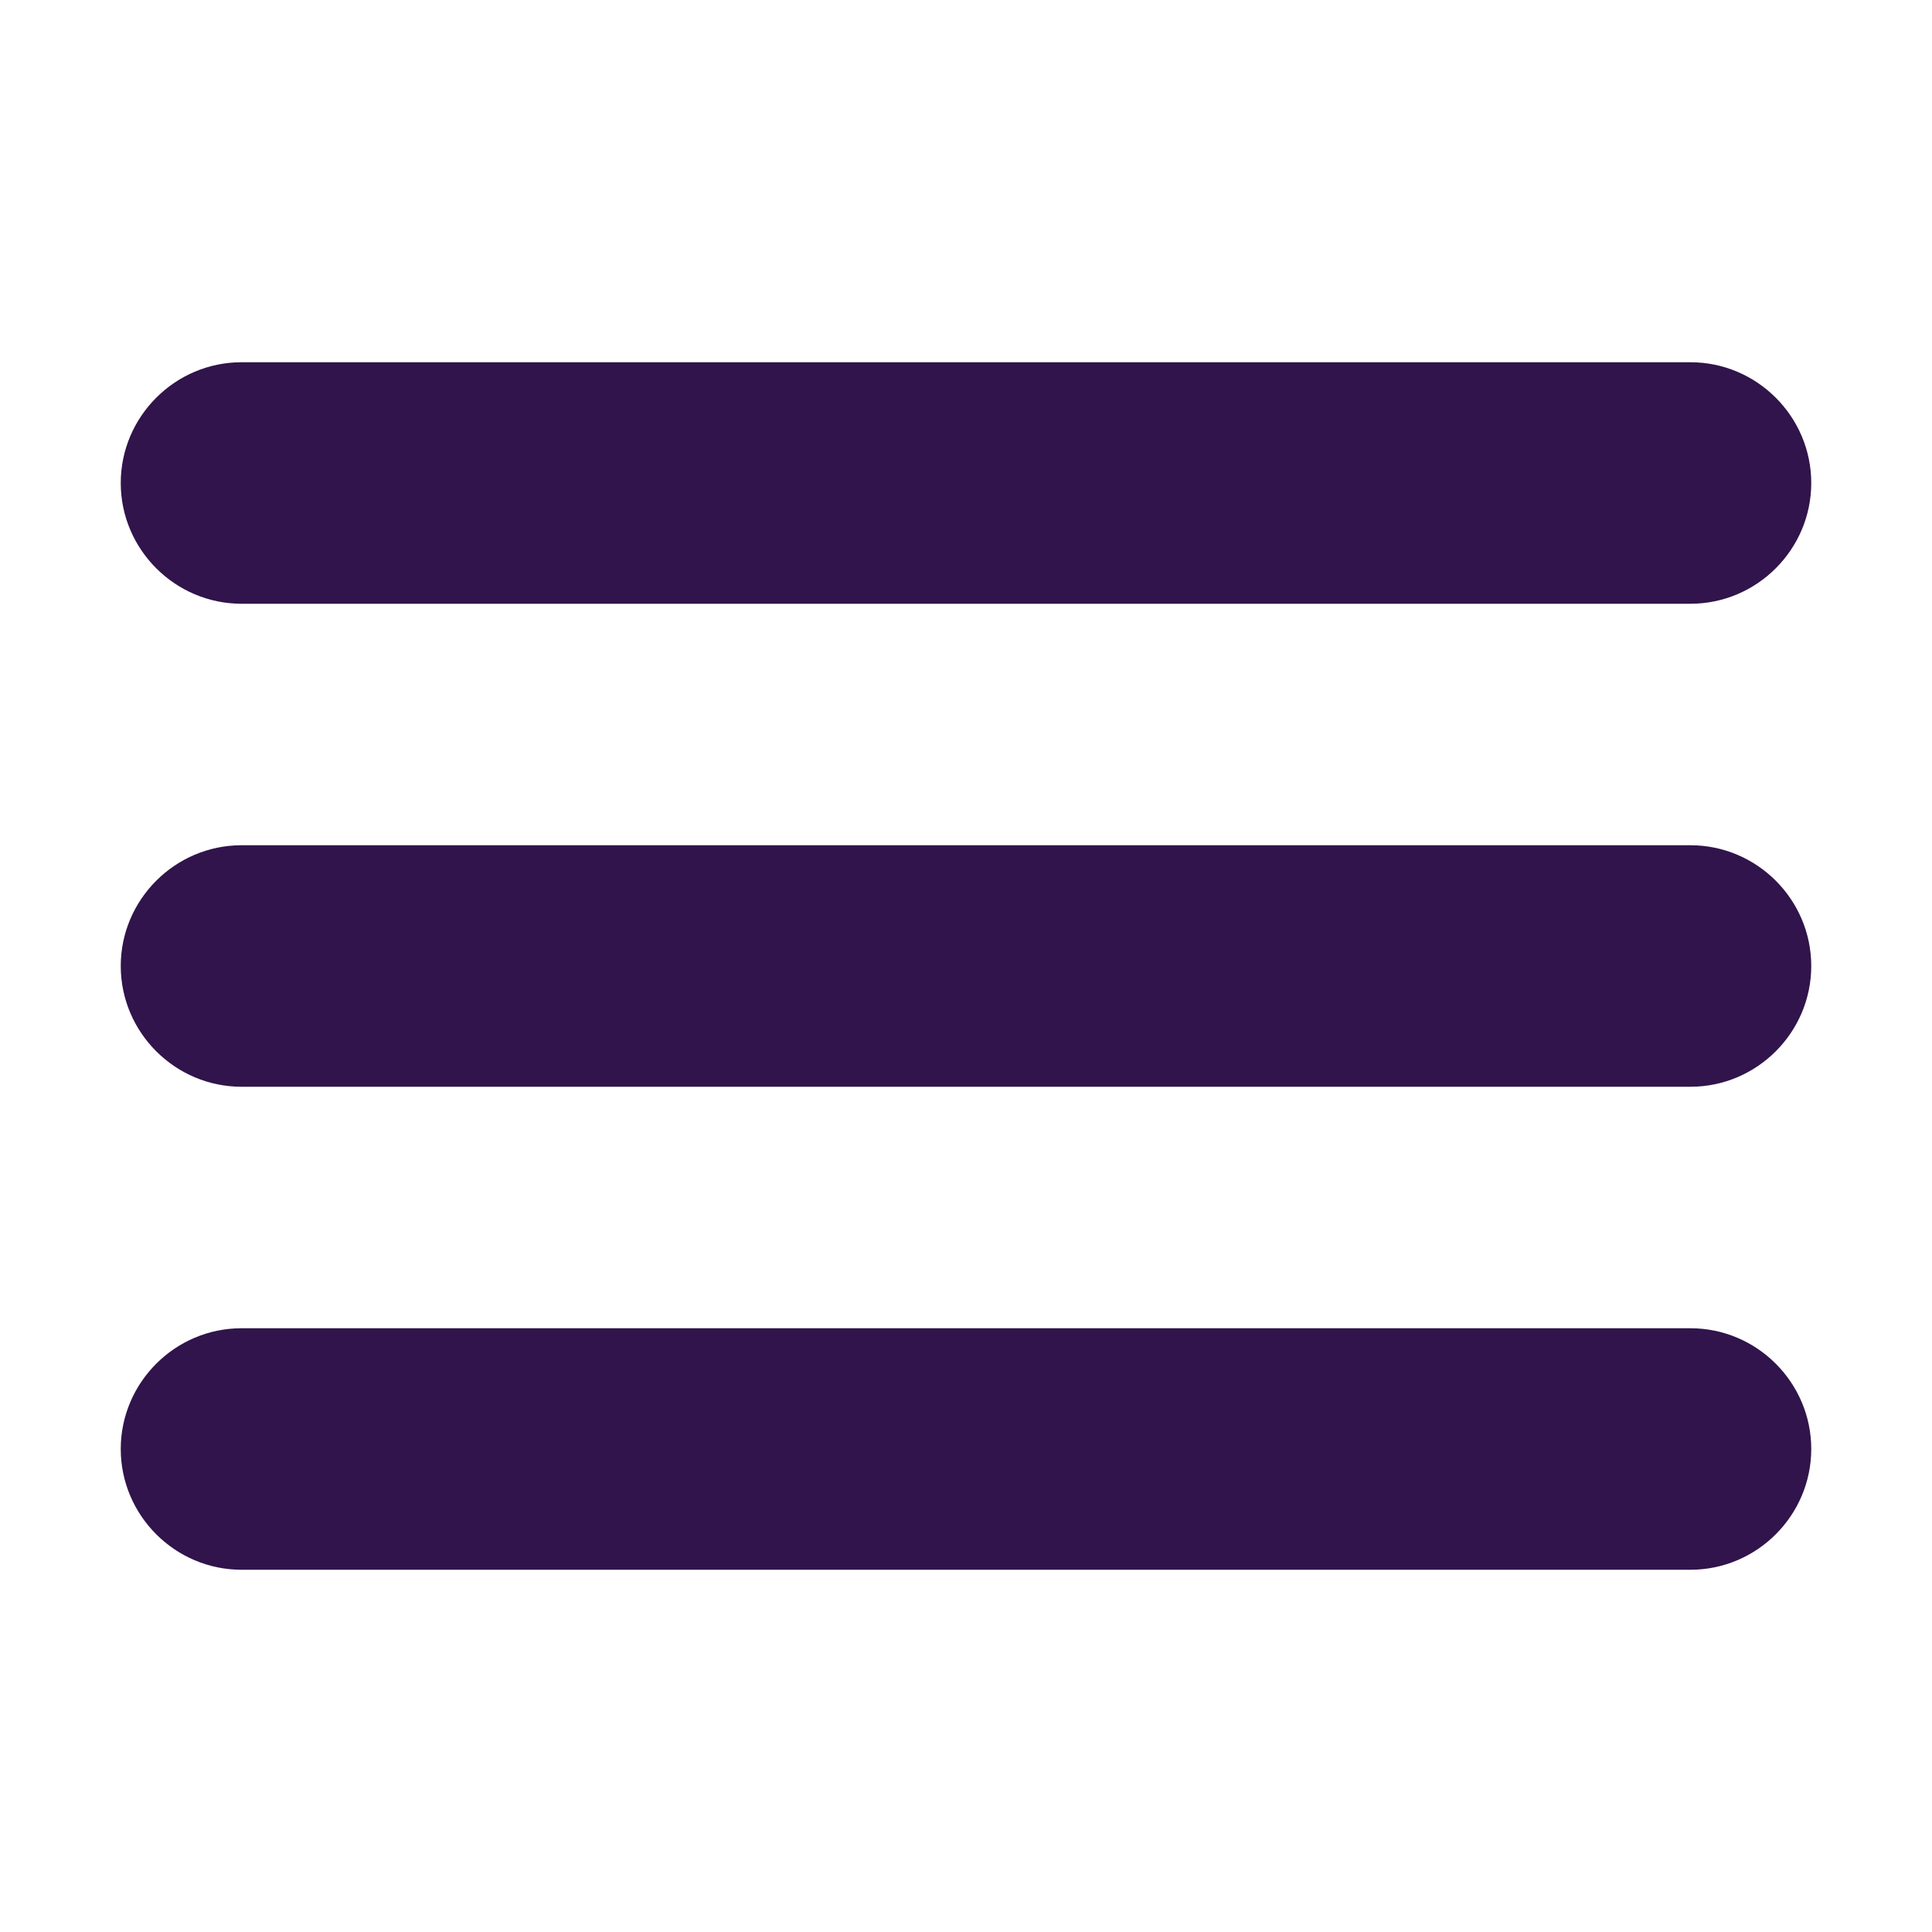
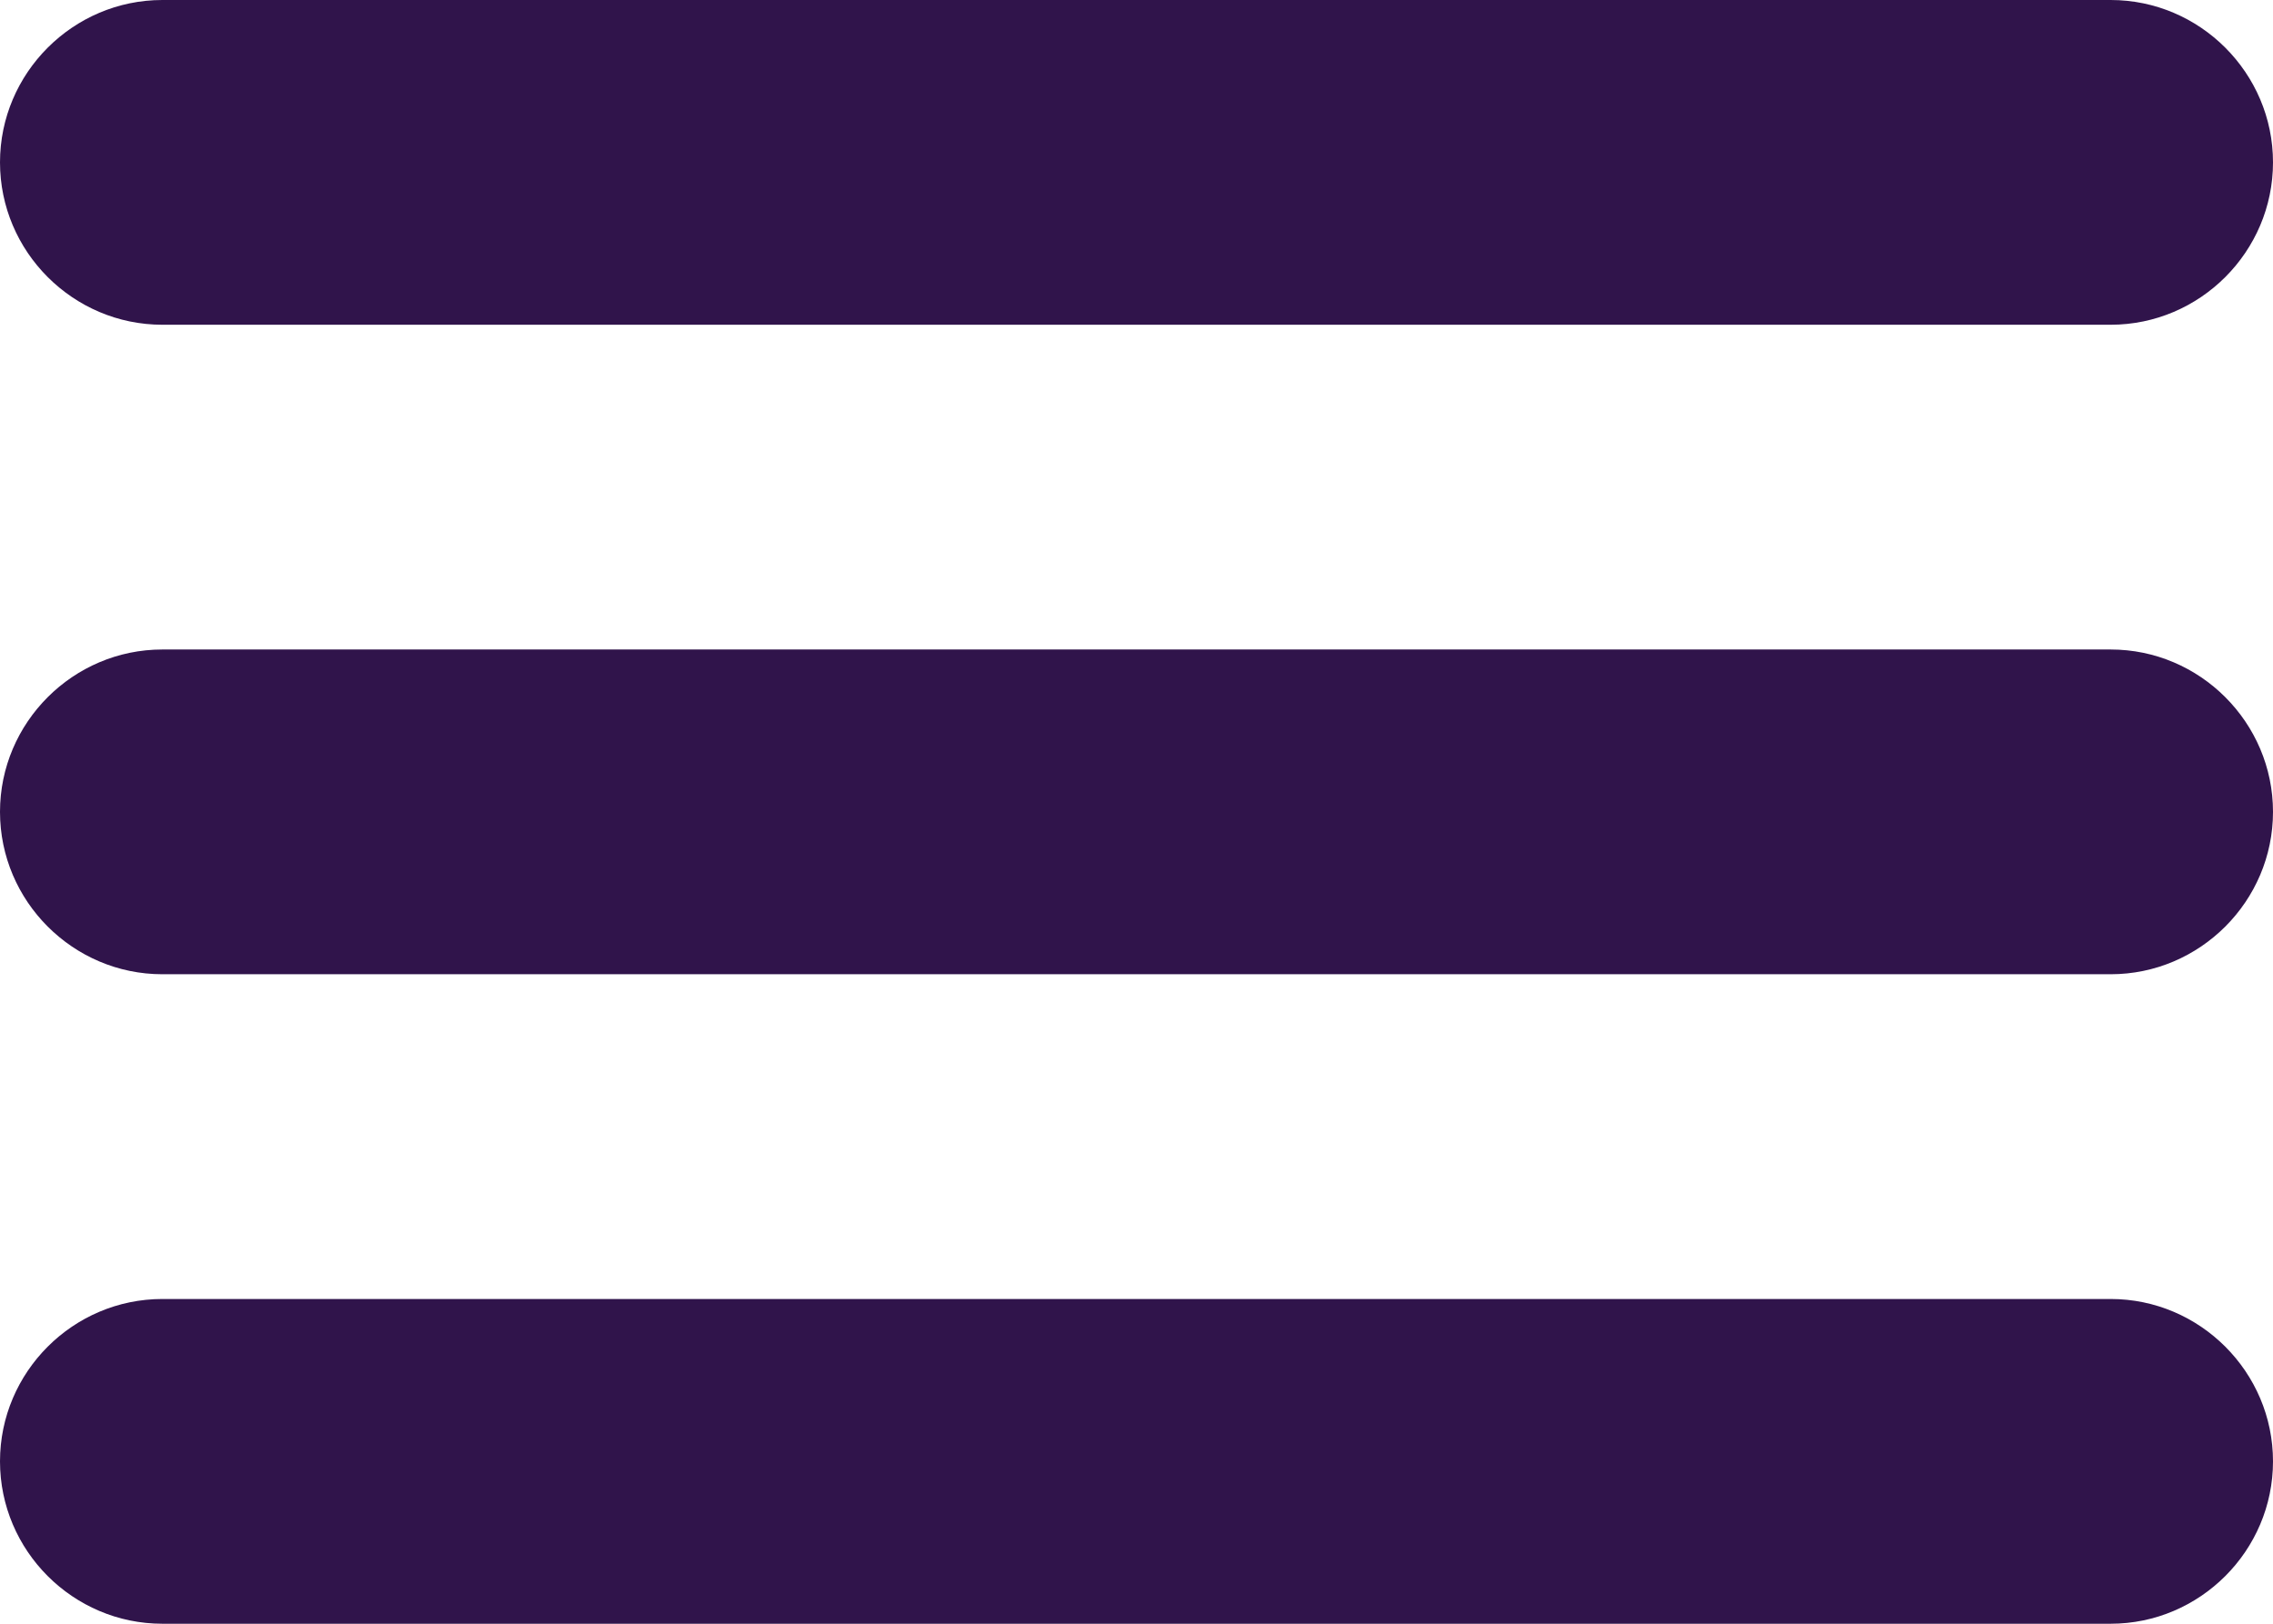
- <svg xmlns="http://www.w3.org/2000/svg" id="Layer_1" version="1.1" viewBox="0 0 32 32">
+ <svg xmlns="http://www.w3.org/2000/svg" id="Layer_1" version="1.1" viewBox="0 0 28 20">
  <defs>
    <style>
      .st0 {
        fill: #30144b;
      }
    </style>
  </defs>
-   <path class="st0" d="M4,10h24c1.1,0,2-.9,2-2s-.9-2-2-2H4c-1.1,0-2,.9-2,2s.9,2,2,2ZM28,14H4c-1.1,0-2,.9-2,2s.9,2,2,2h24c1.1,0,2-.9,2-2s-.9-2-2-2ZM28,22H4c-1.1,0-2,.9-2,2s.9,2,2,2h24c1.1,0,2-.9,2-2s-.9-2-2-2Z" />
+   <path class="st0" d="M2,4h24c1.1,0,2-.9,2-2s-.9-2-2-2H2C.9,0,0,.9,0,2s.9,2,2,2ZM26,8H2c-1.1,0-2,.9-2,2s.9,2,2,2h24c1.1,0,2-.9,2-2s-.9-2-2-2ZM26,16H2c-1.1,0-2,.9-2,2s.9,2,2,2h24c1.1,0,2-.9,2-2s-.9-2-2-2Z" />
</svg>
